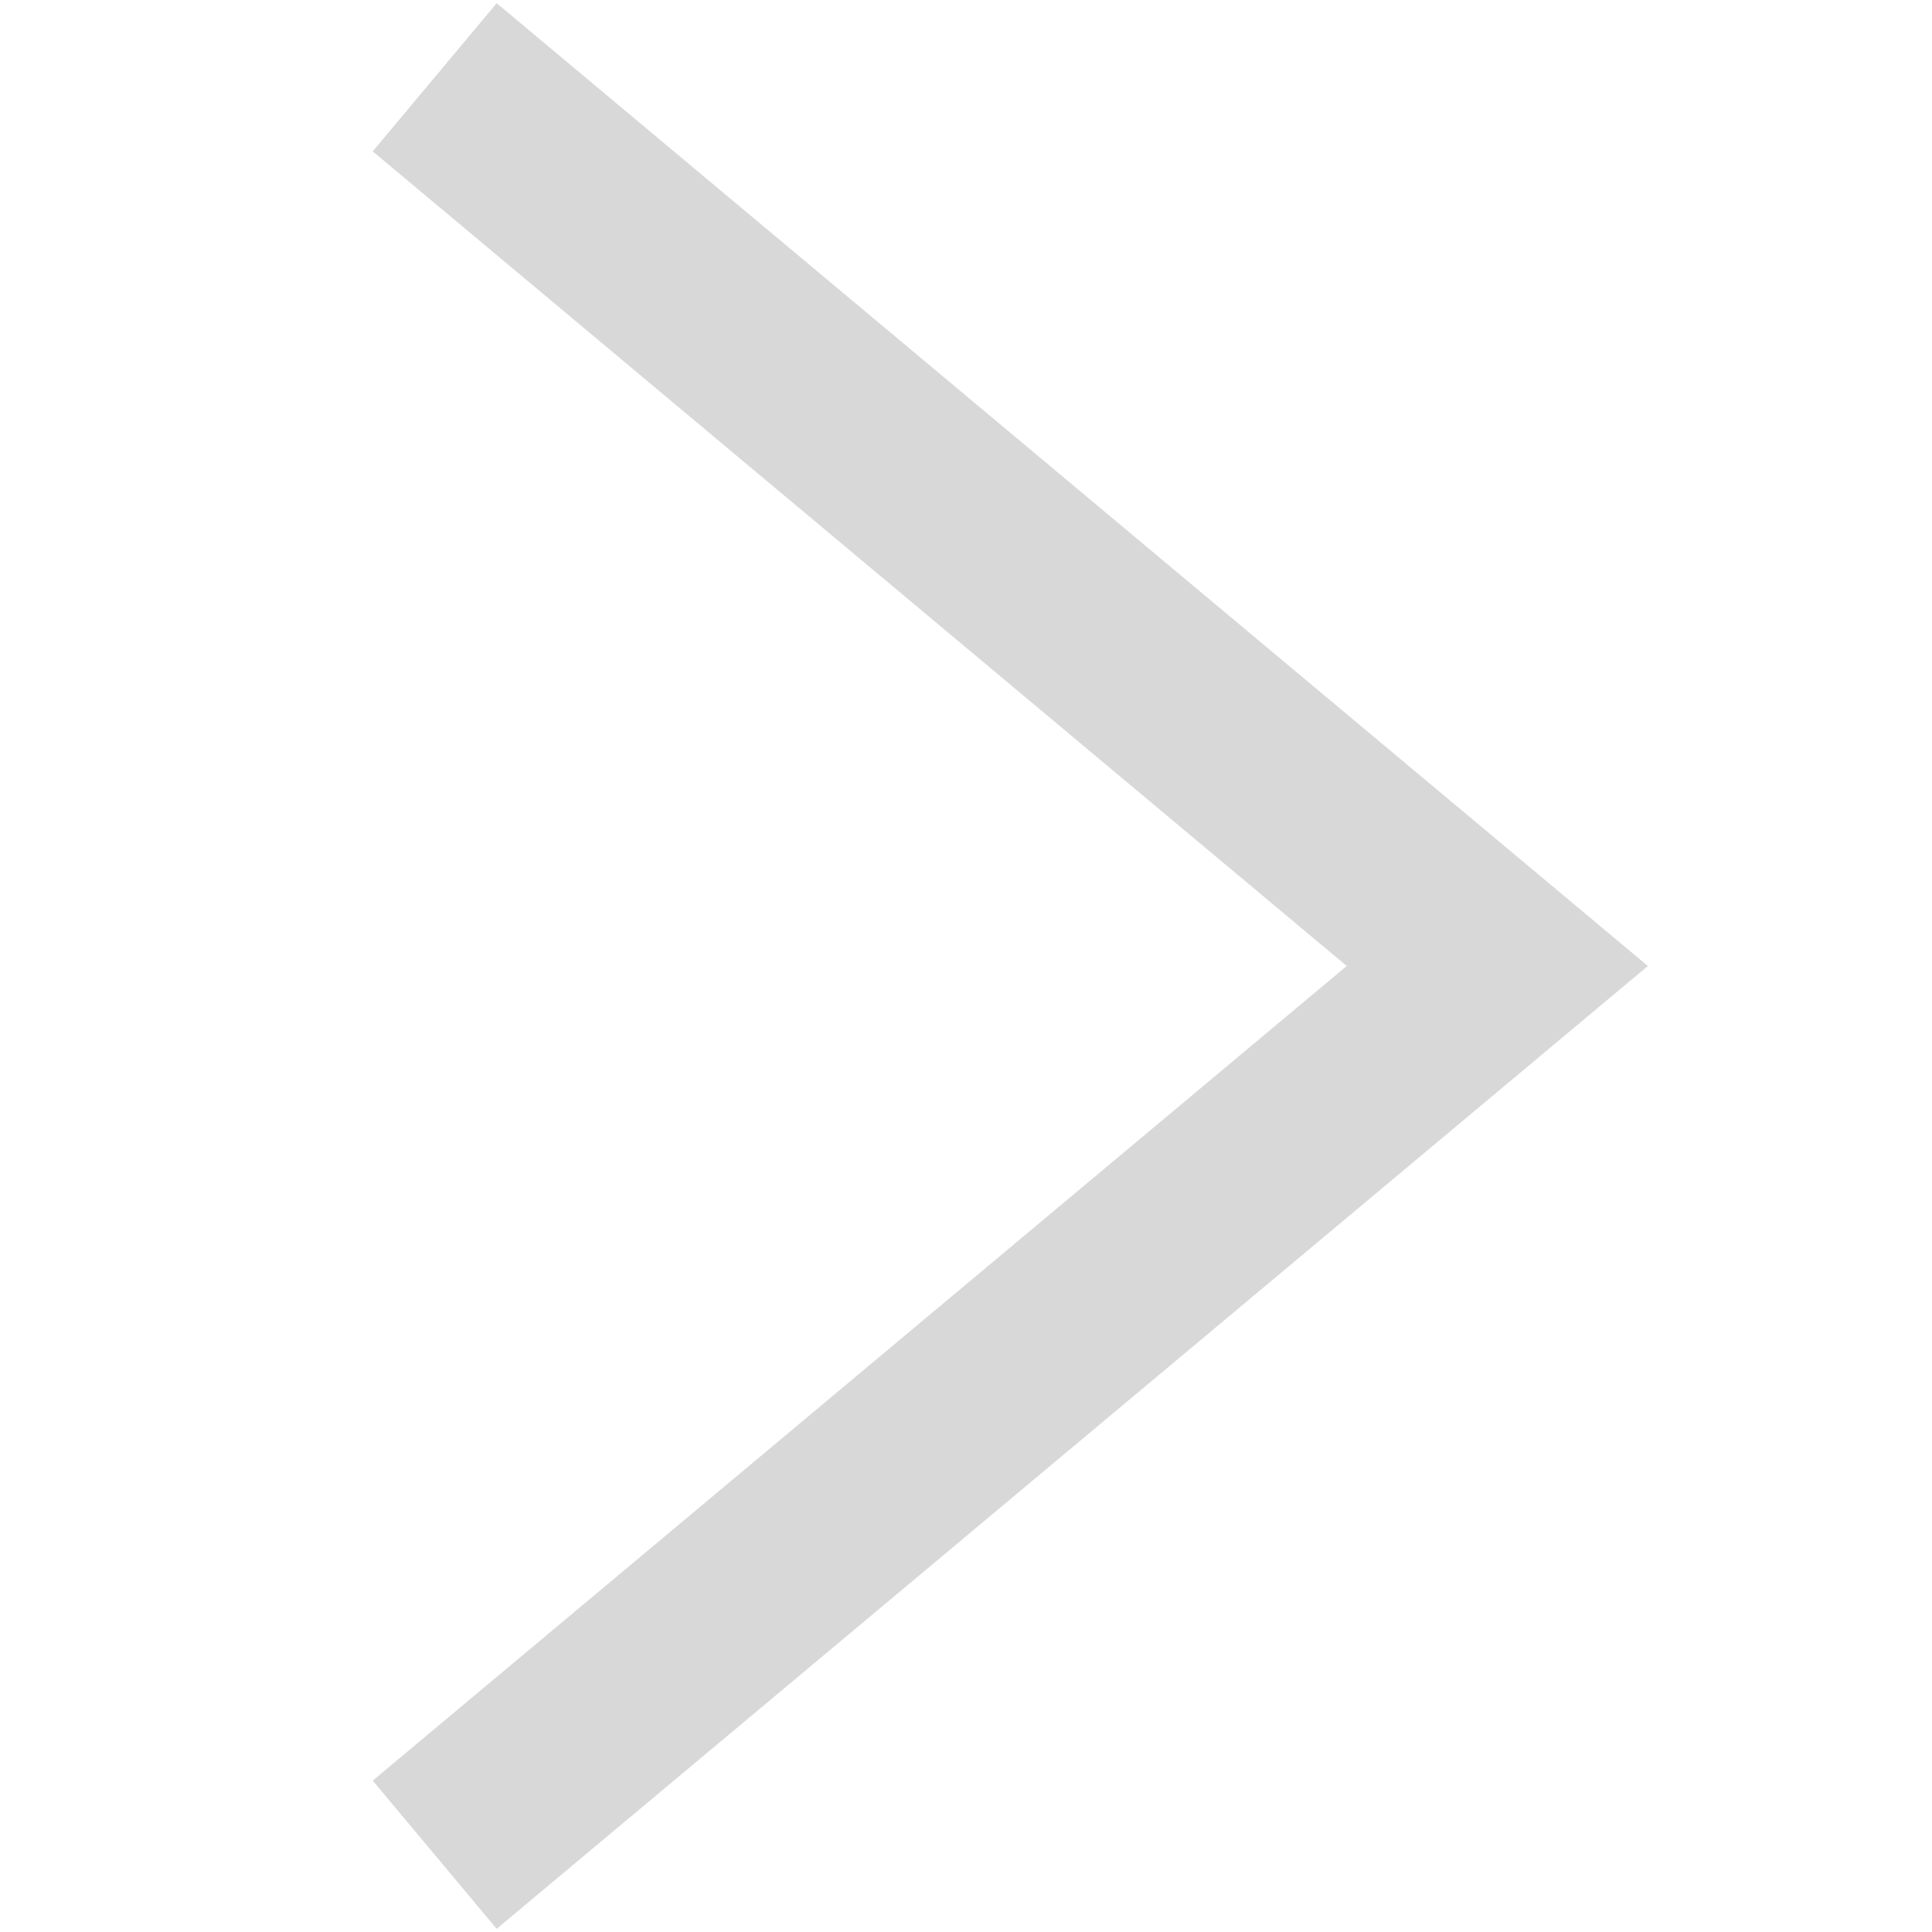
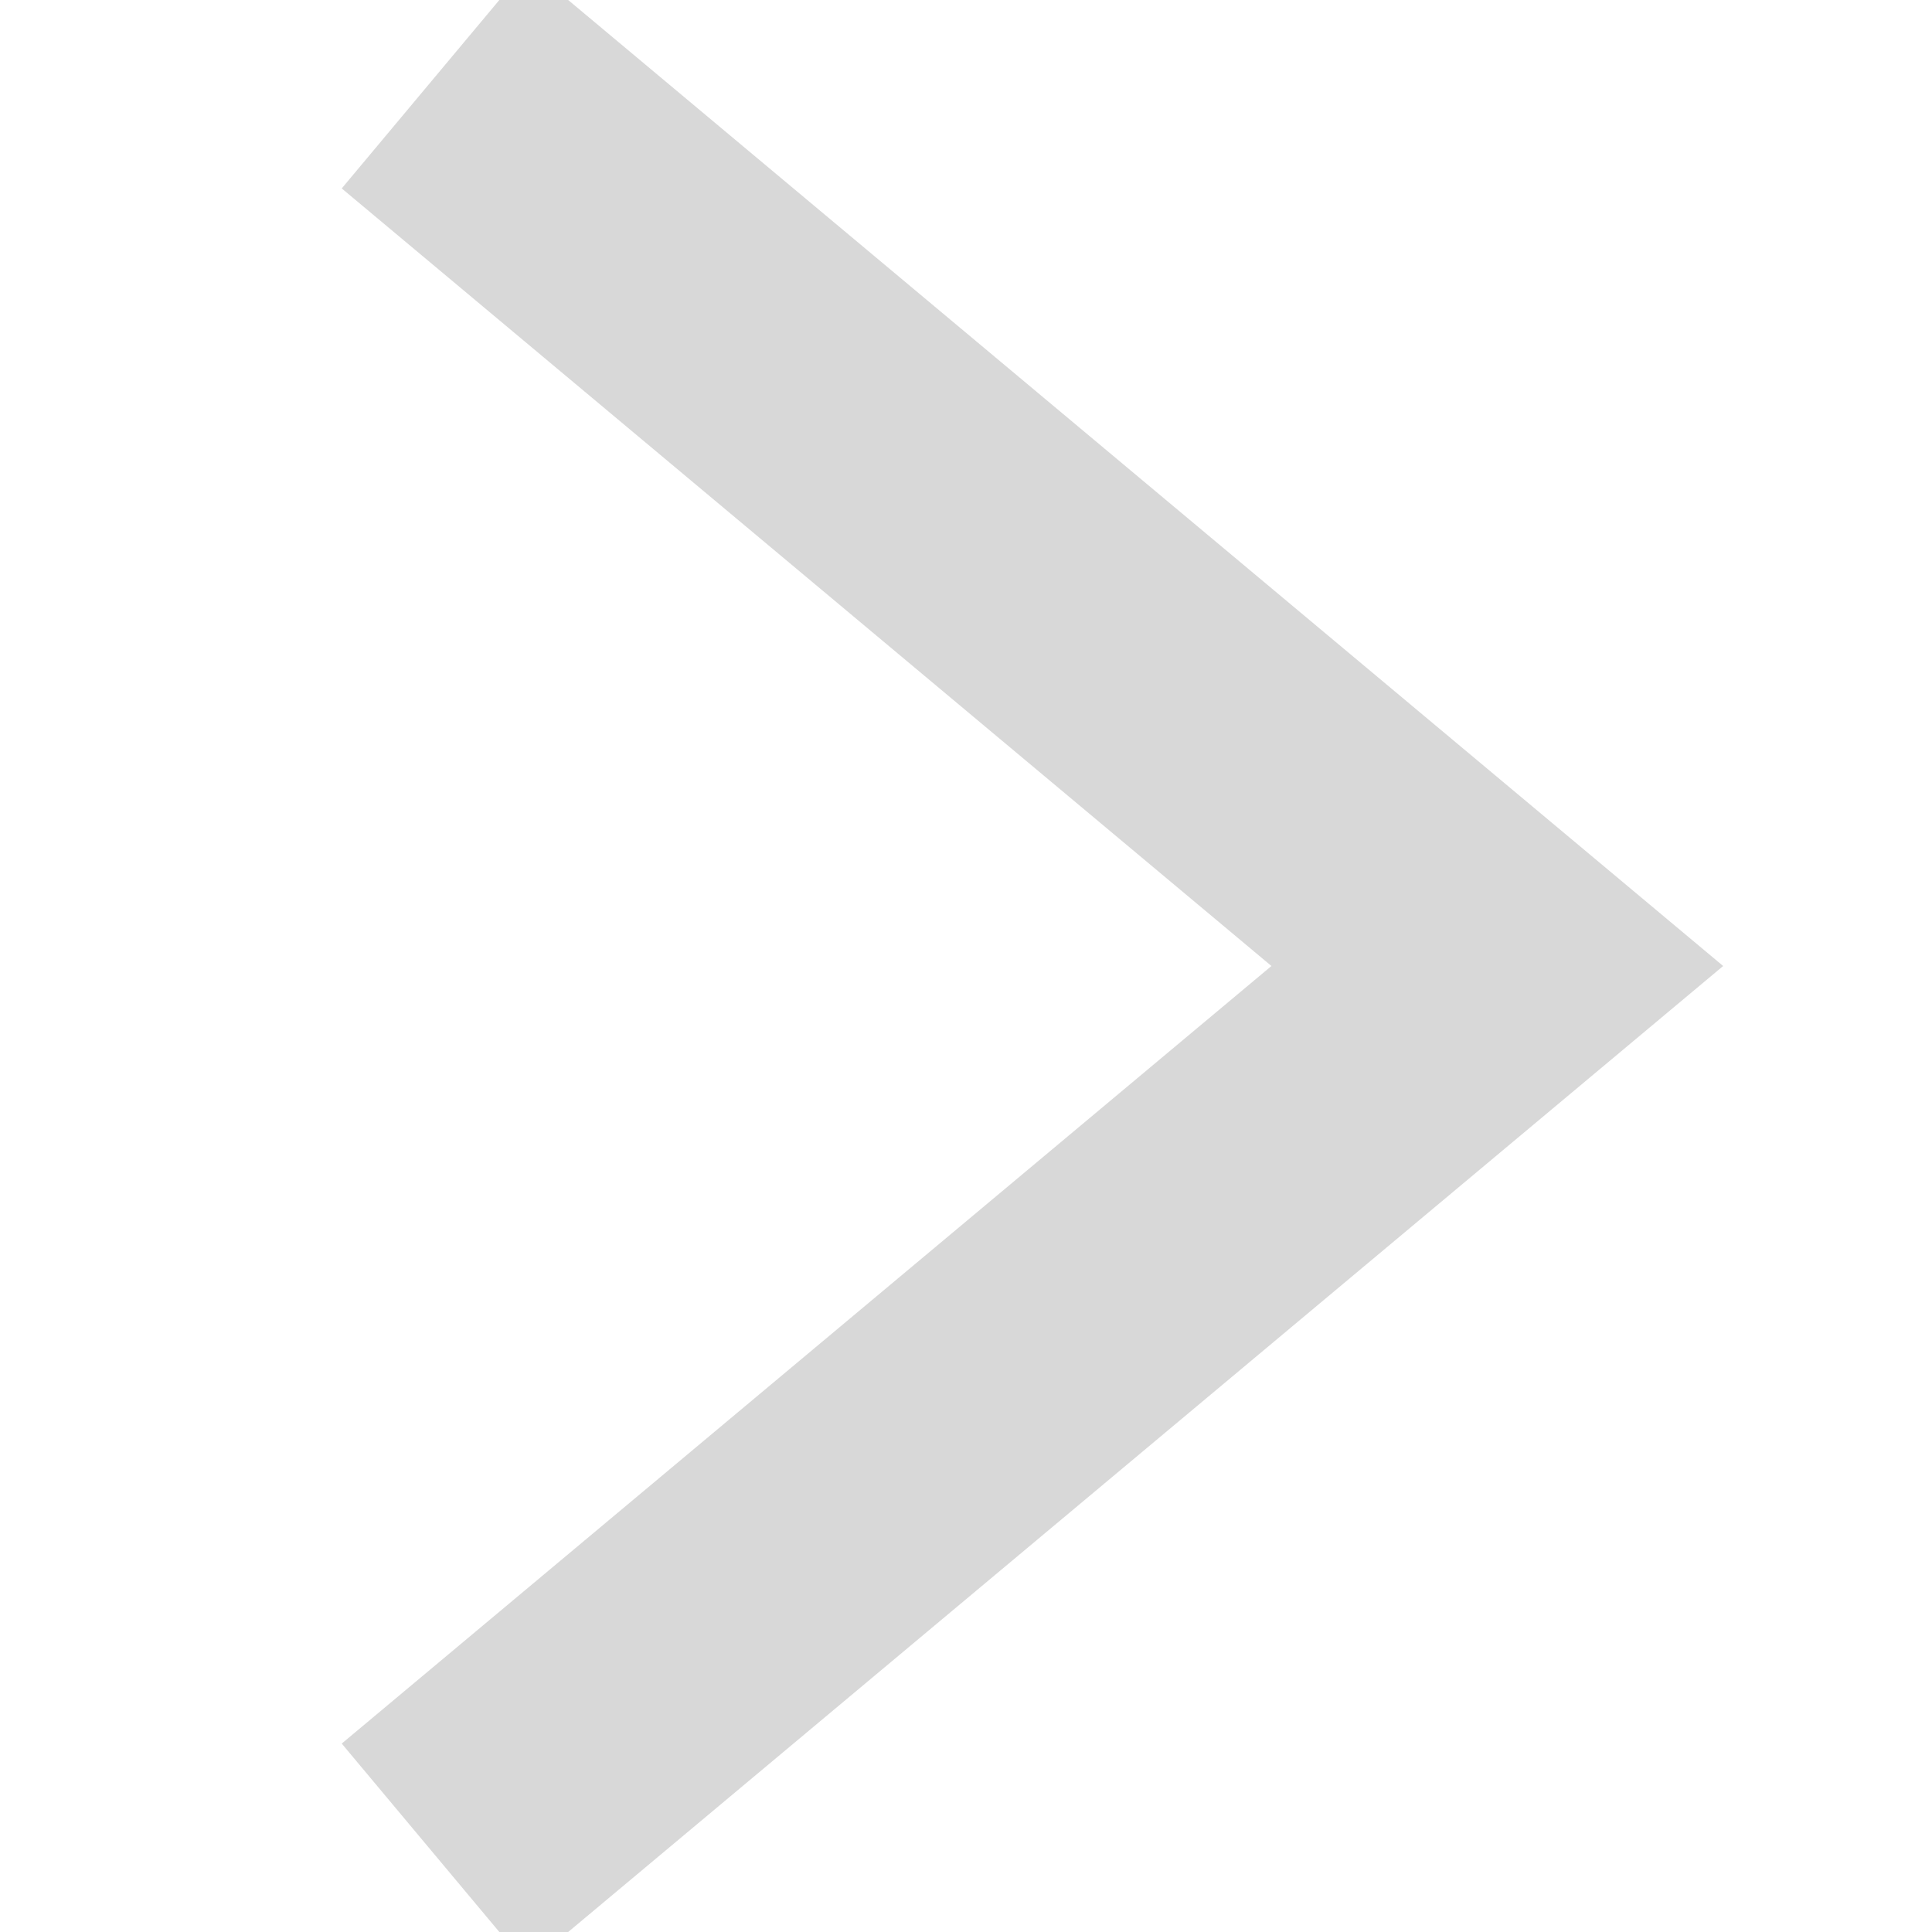
<svg xmlns="http://www.w3.org/2000/svg" viewBox="0 0 10 10" aria-labelledby="item caret right">
-   <polyline points="2.25,0.4 7.75,5 2.25,9.6" stroke="#d8d8d8" stroke-width="1" fill="transparent" />
+   <polyline points="2.25,0.4 7.75,5 2.25,9.6" stroke="#d8d8d8" stroke-width="1.5" fill="transparent" />
</svg>
